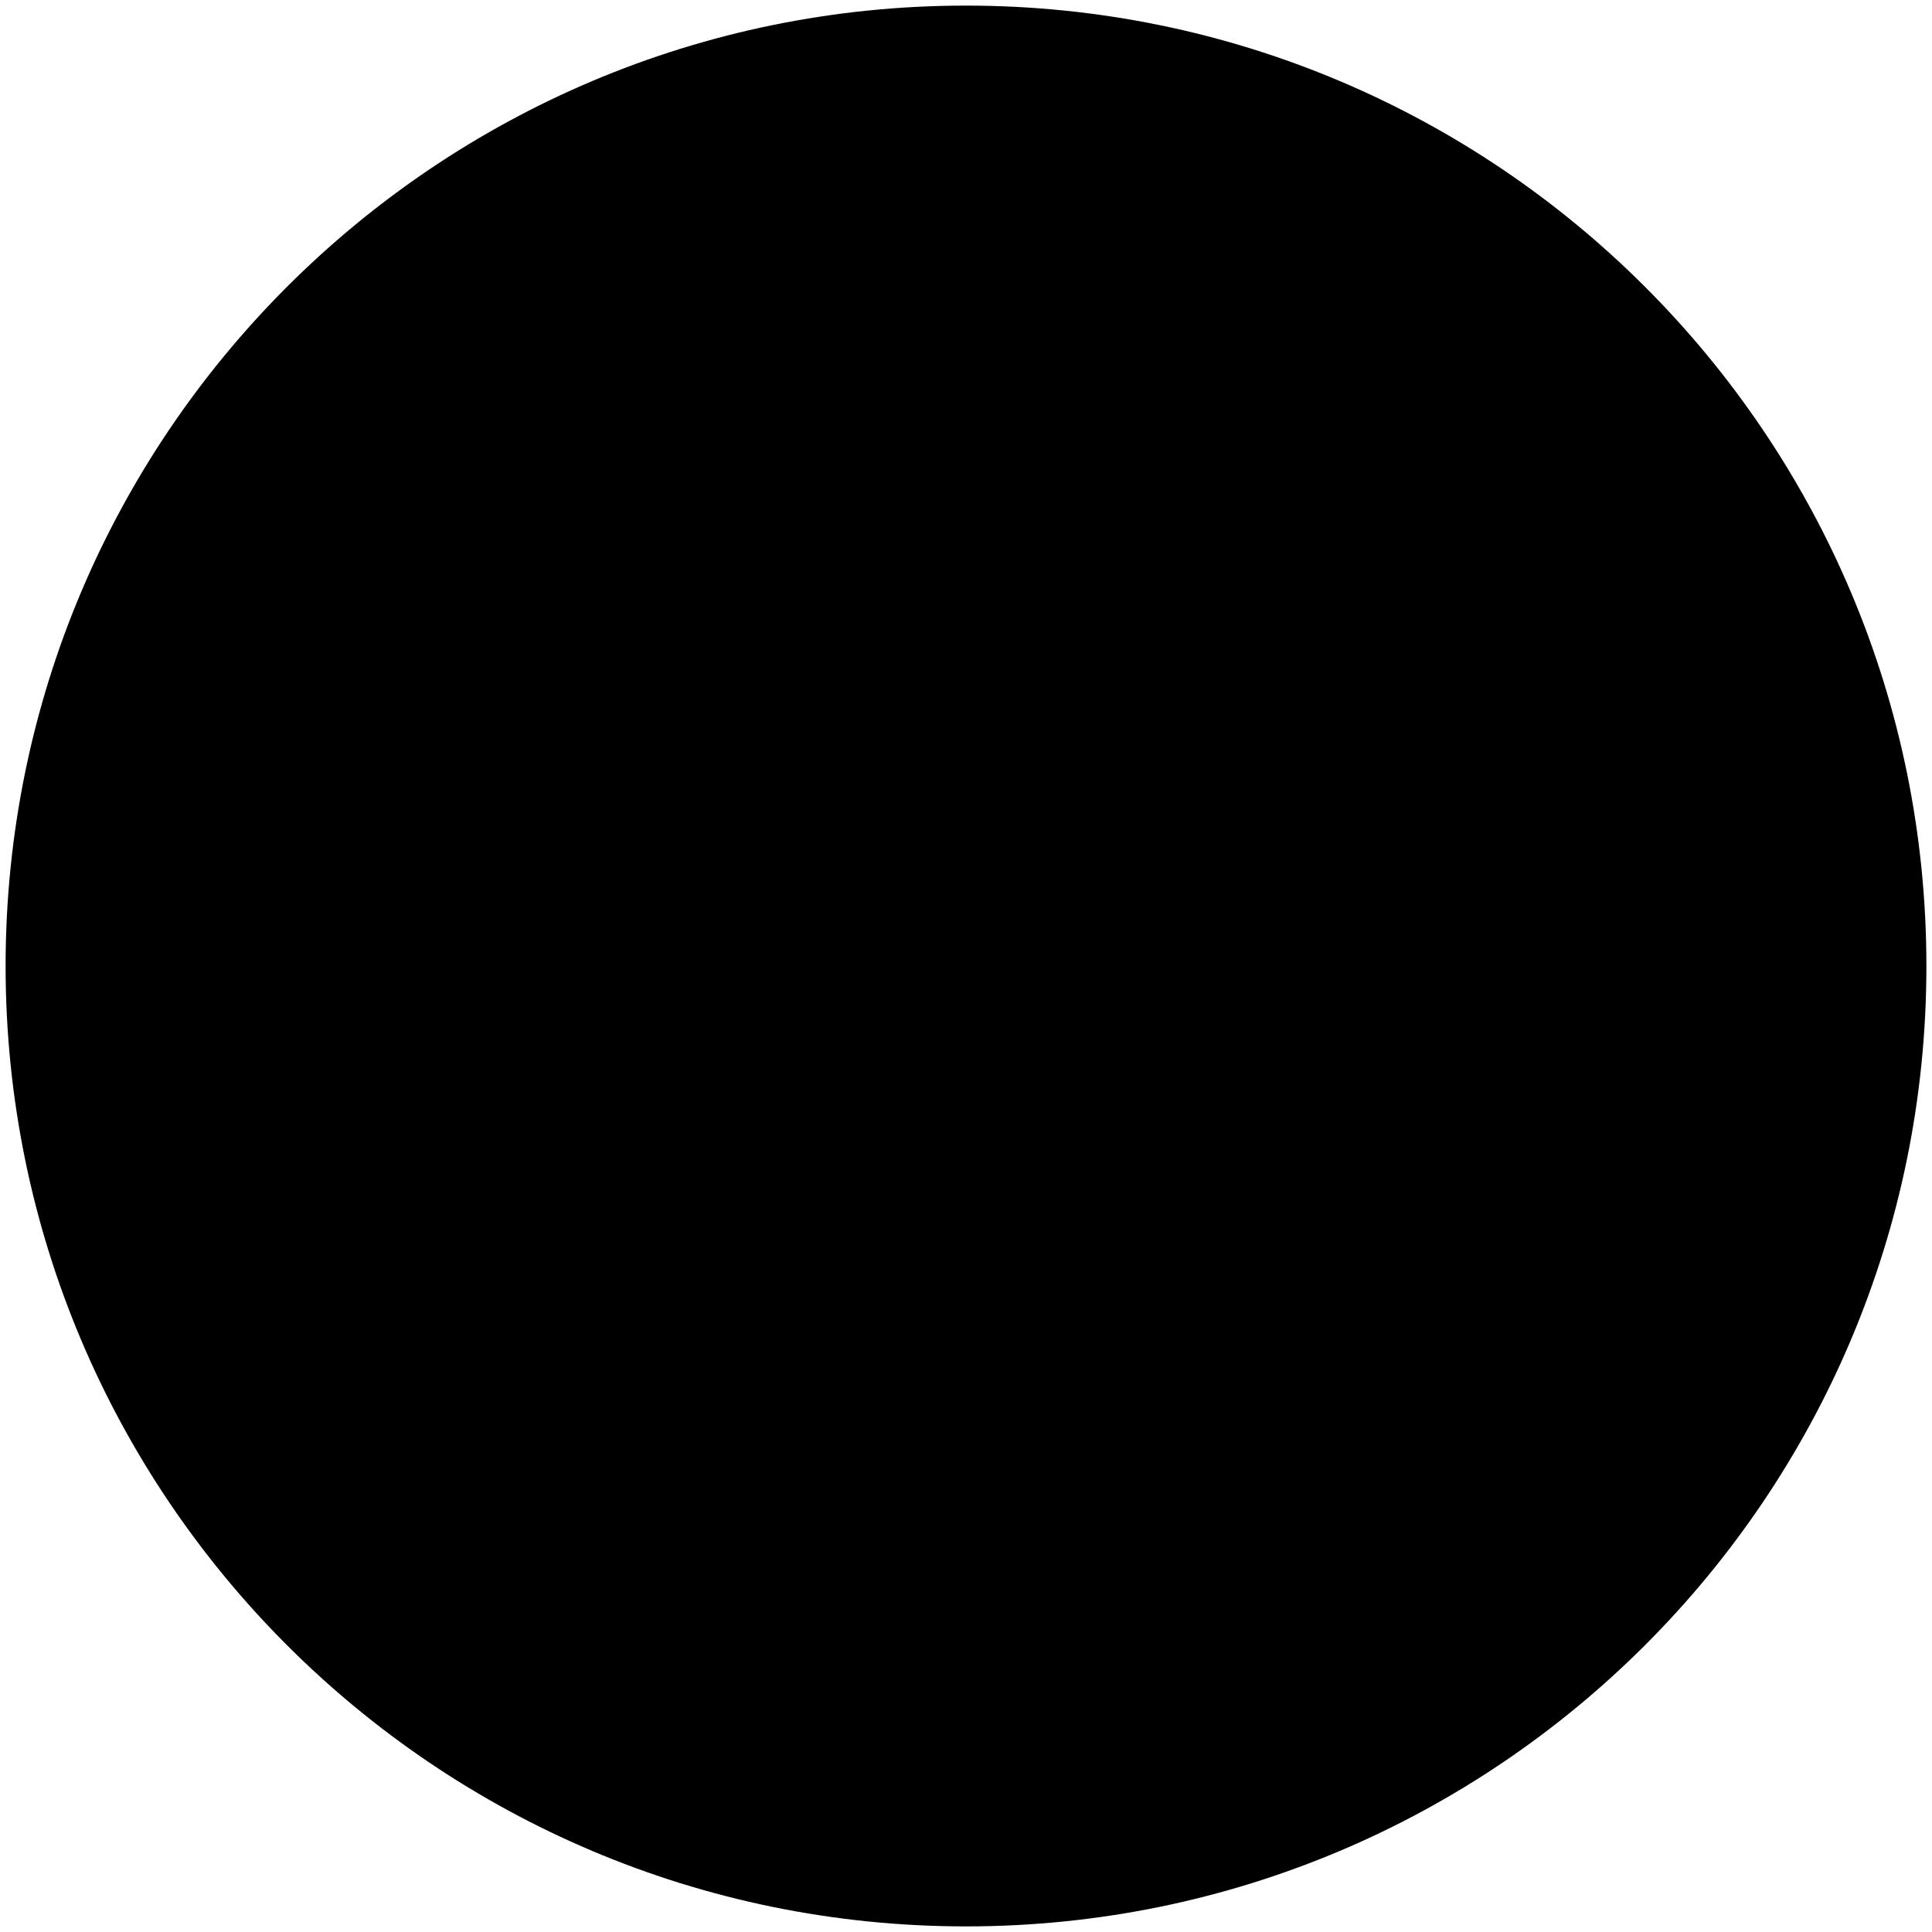
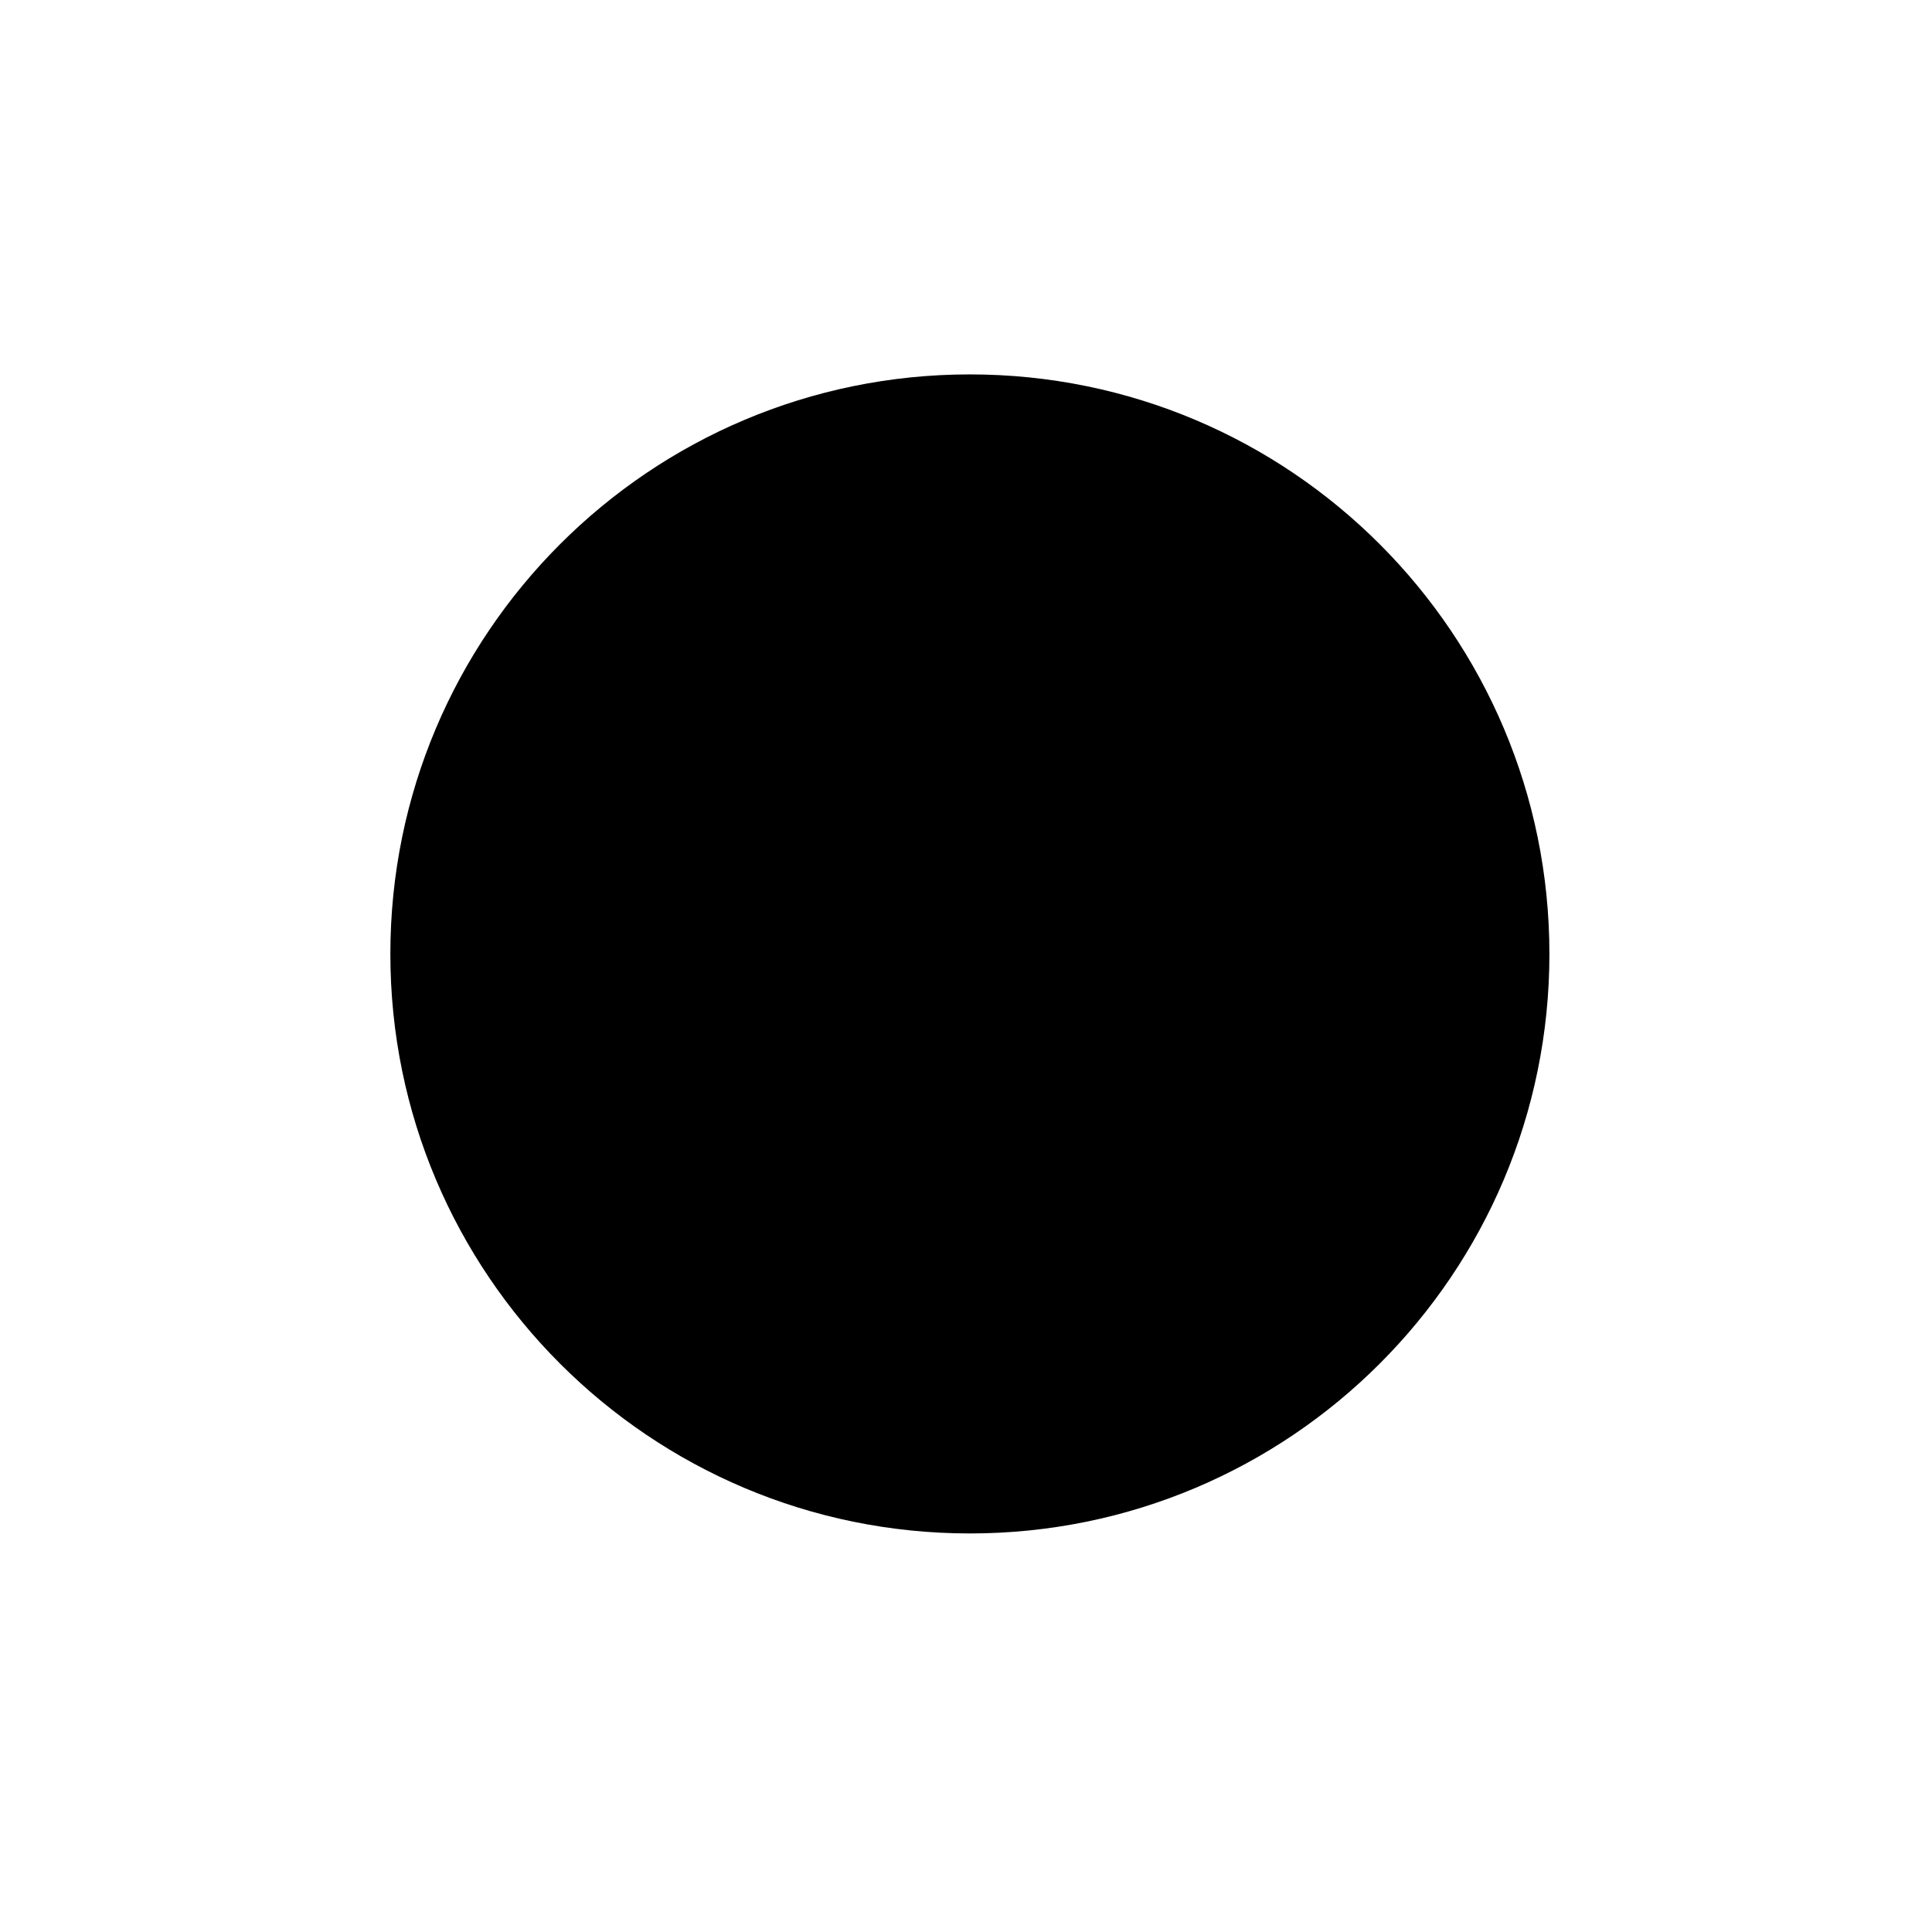
<svg xmlns="http://www.w3.org/2000/svg" version="1.1" id="Layer_1" x="0px" y="0px" width="100px" height="100px" viewBox="0 0 100 100" enable-background="new 0 0 100 100" xml:space="preserve">
  <defs id="defs7" />
-   <path d="m 50.002,99.71 c -27.456,0 -49.712,-22.256 -49.712,-49.708 0,-27.456 22.256,-49.712 49.712,-49.712 27.452,0 49.708,22.256 49.708,49.712 0,27.452 -22.256,49.708 -49.708,49.708 z" id="path2" style="clip-rule:evenodd;fill-rule:evenodd;stroke-width:4.143" />
+   <path d="m 50.202,79.371 c -16.567,0 -29.997,-13.43 -29.997,-29.995 0,-16.567 13.43,-29.997 29.997,-29.997 16.565,0 29.995,13.43 29.995,29.997 0,16.565 -13.43,29.995 -29.995,29.995 z" id="path2" style="clip-rule:evenodd;fill-rule:evenodd;stroke-width:2.5" />
</svg>
